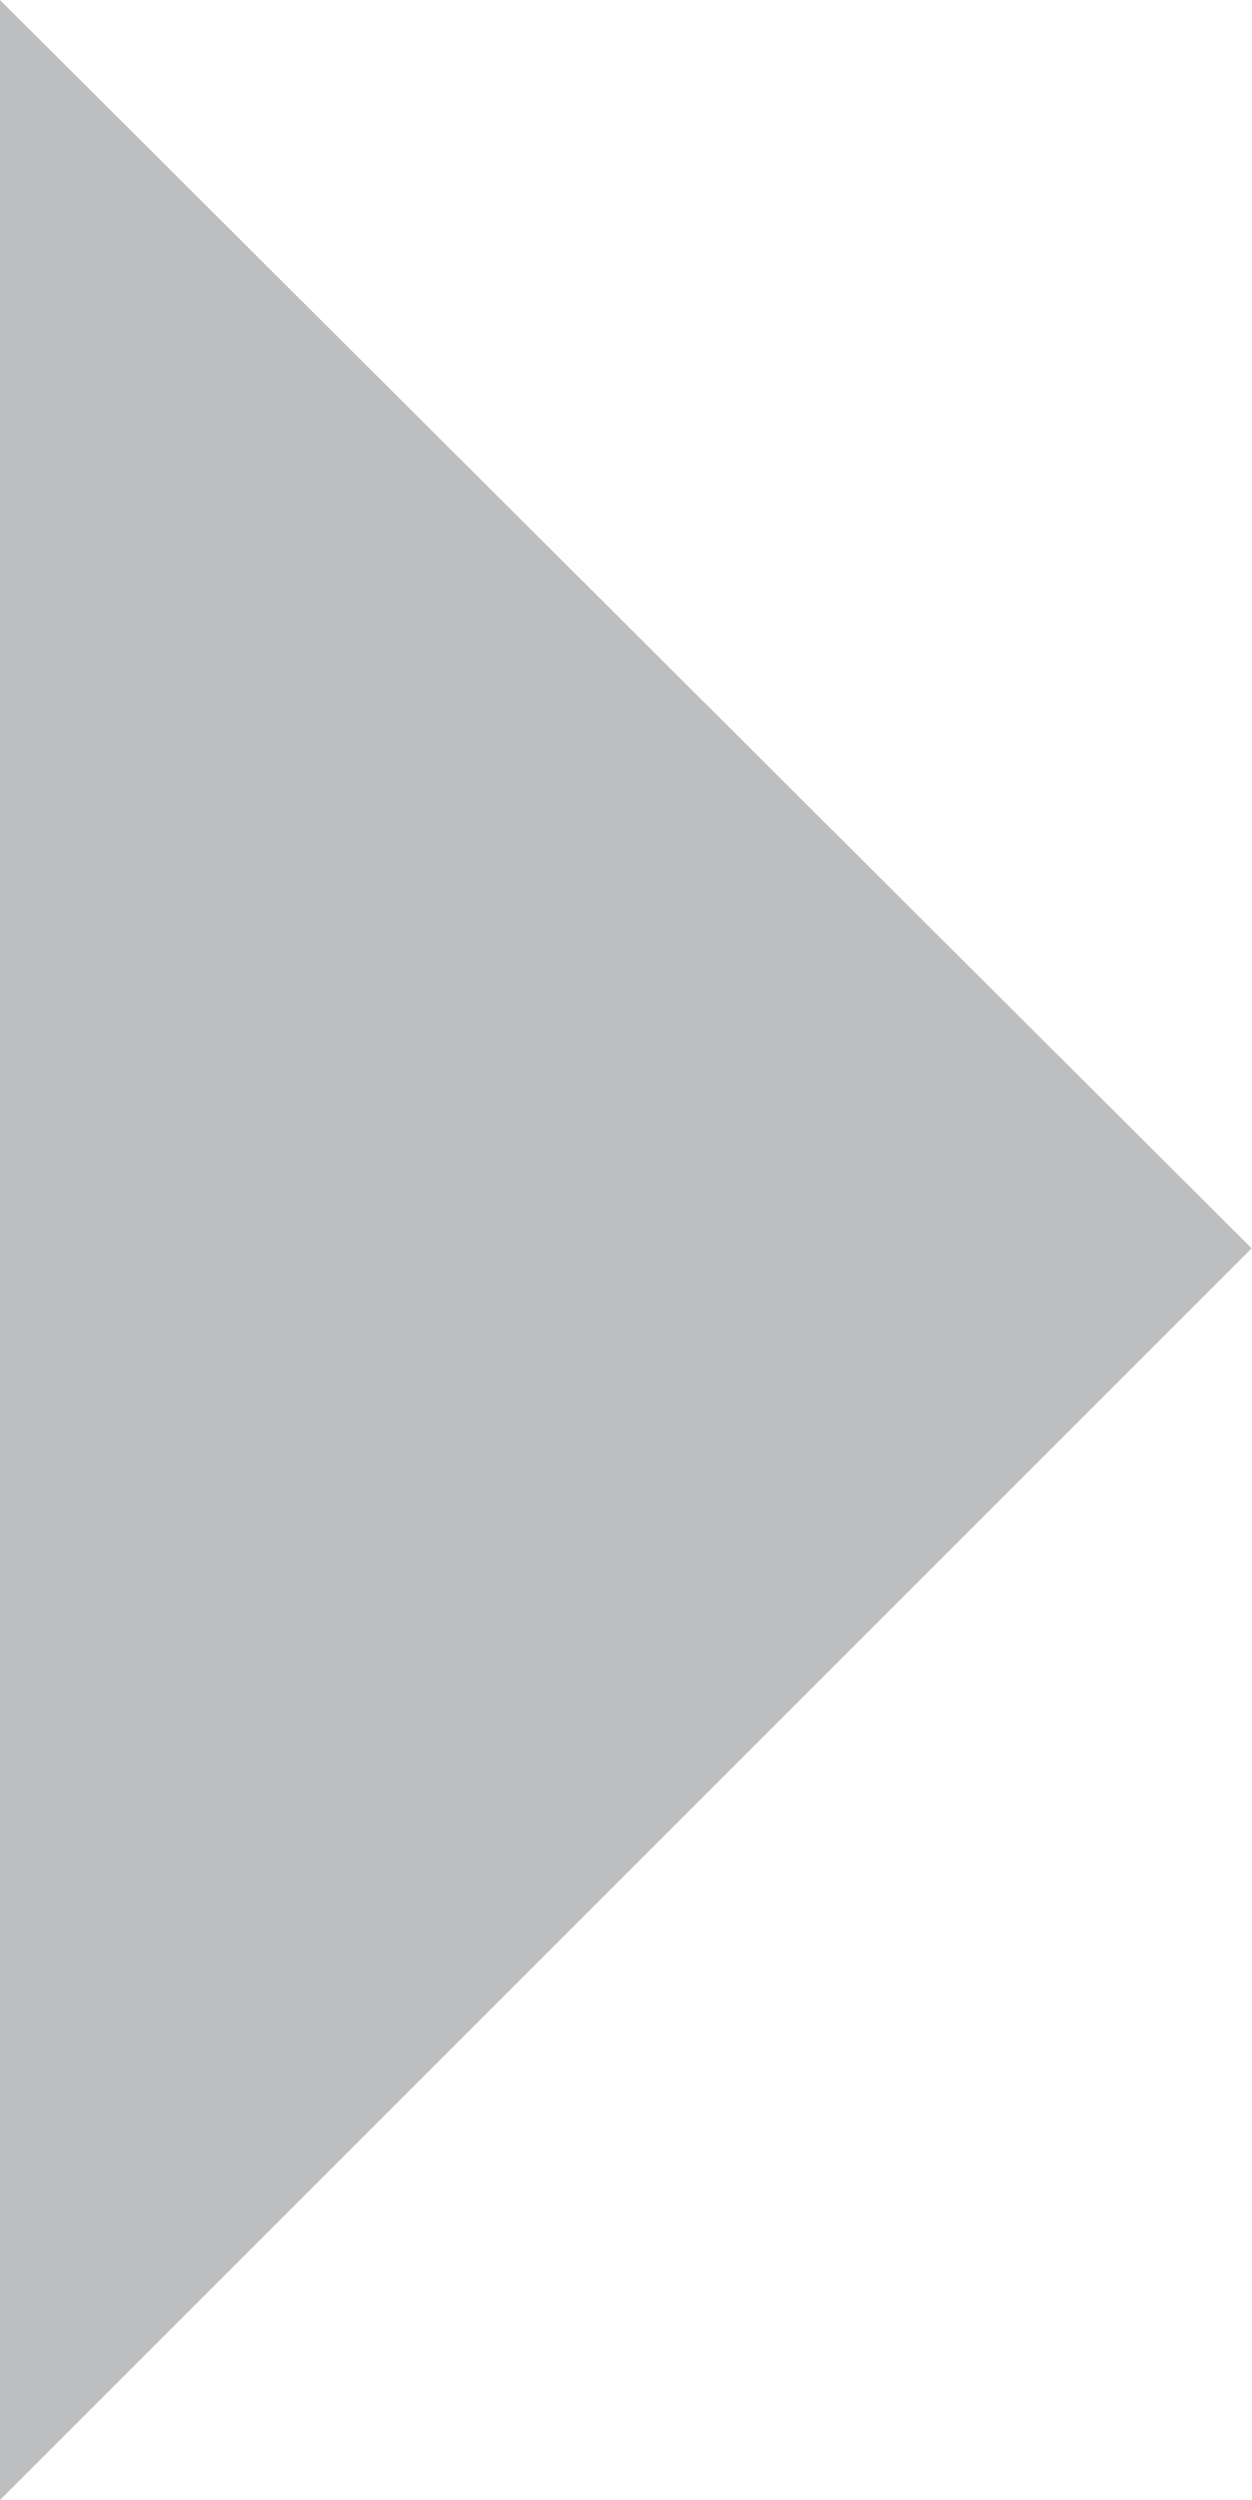
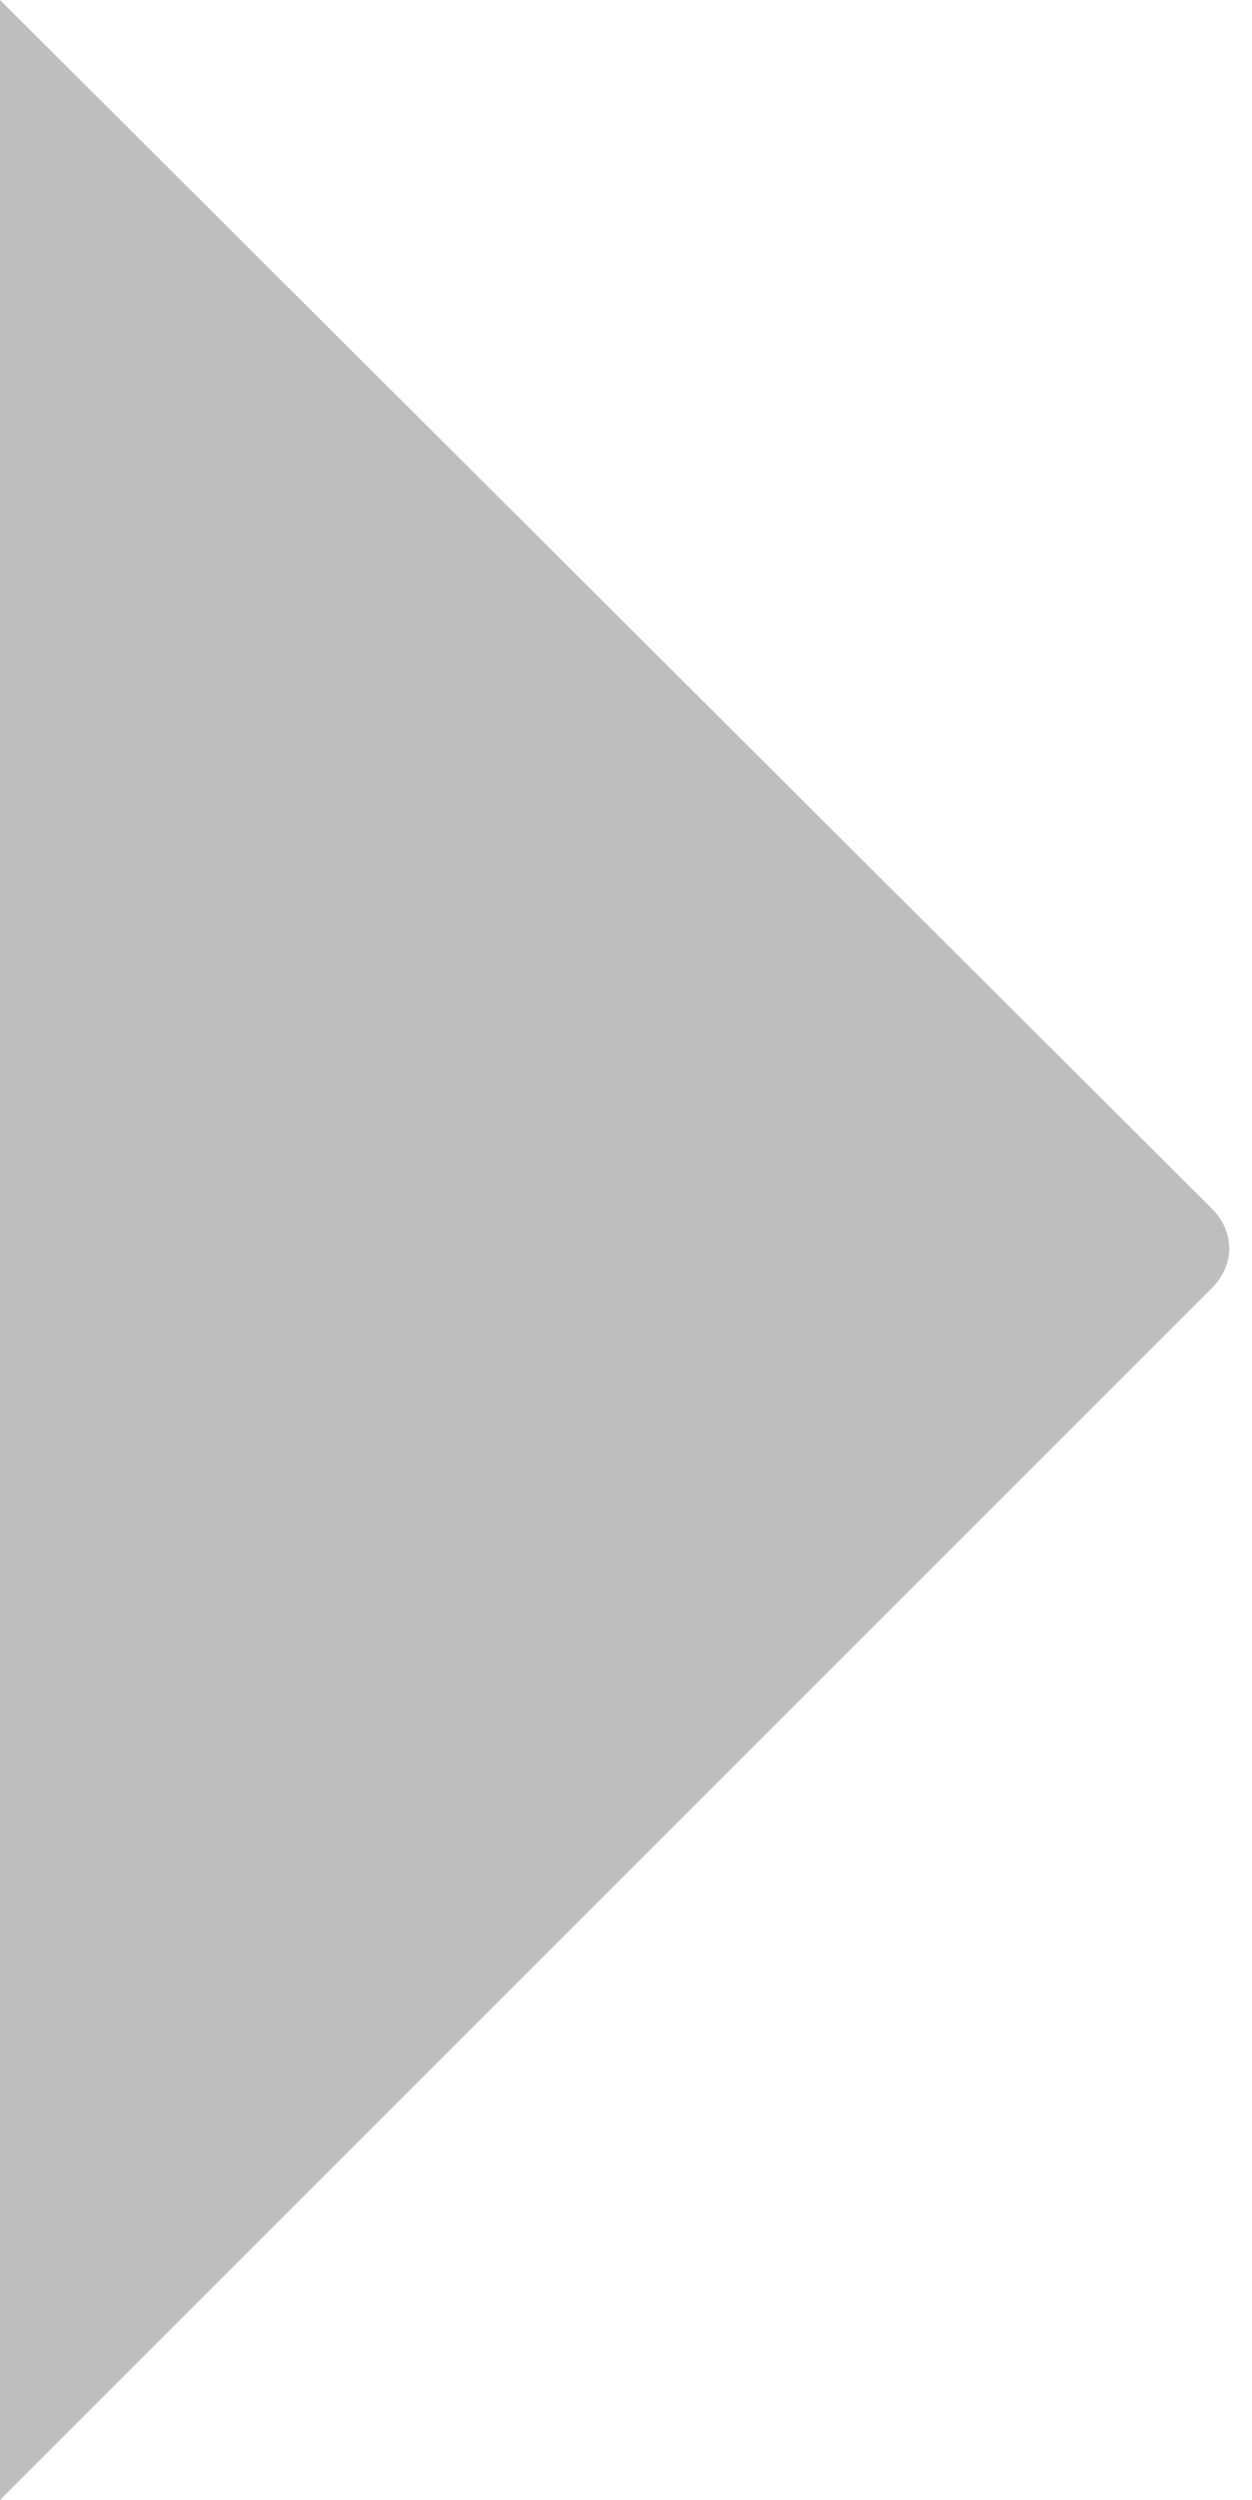
- <svg xmlns="http://www.w3.org/2000/svg" version="1.1" id="Layer_1" x="0px" y="0px" viewBox="-940 503.5 37.8 75.5" style="enable-background:new -940 503.5 37.8 75.5;" xml:space="preserve">
+ <svg xmlns="http://www.w3.org/2000/svg" version="1.1" id="Layer_1" x="0px" y="0px" viewBox="-286 359.5 37.8 75.5" style="enable-background:new -286 359.5 37.8 75.5;" xml:space="preserve">
  <style type="text/css">
	.st0{fill:#BCBEC0;}
</style>
-   <polygon id="XMLID_1_" class="st0" points="-902.2,541.2 -940,579 -940,503.5 " />
+   <path id="XMLID_1_" class="st0" d="M-249.4,398.4L-286,435v-75.5l36.6,36.5C-248.7,396.7-248.7,397.7-249.4,398.4z" />
</svg>
